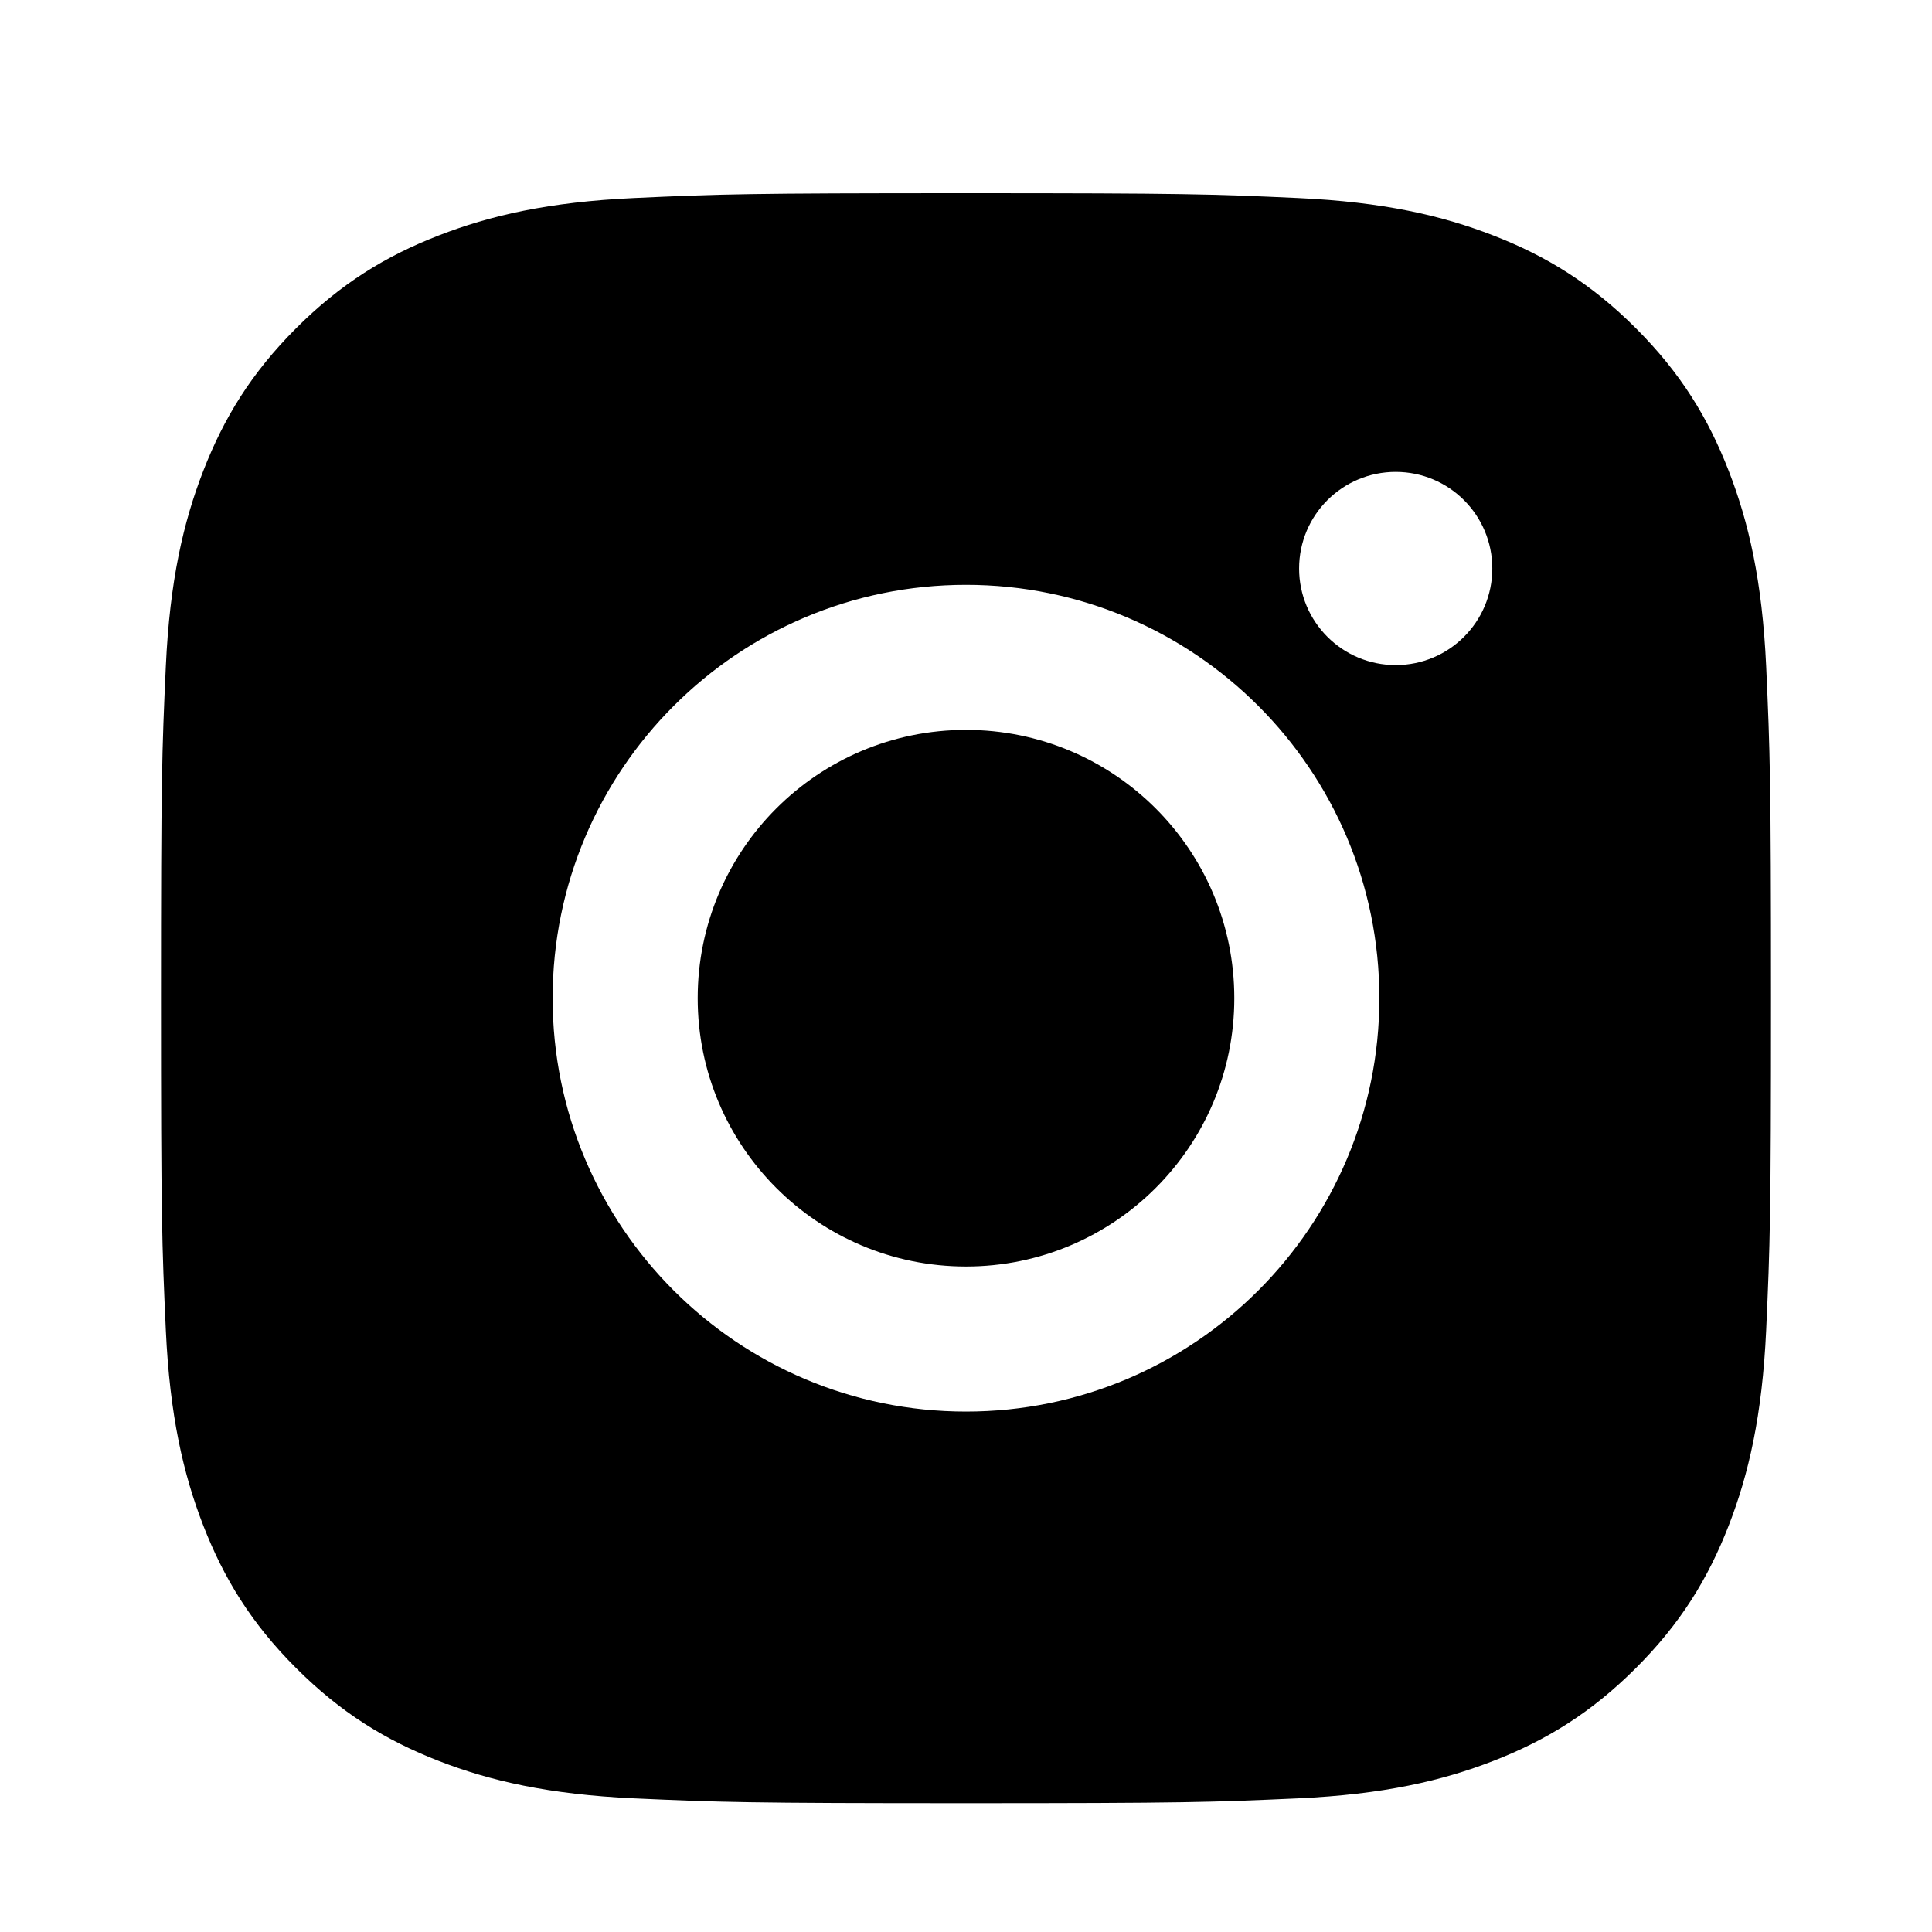
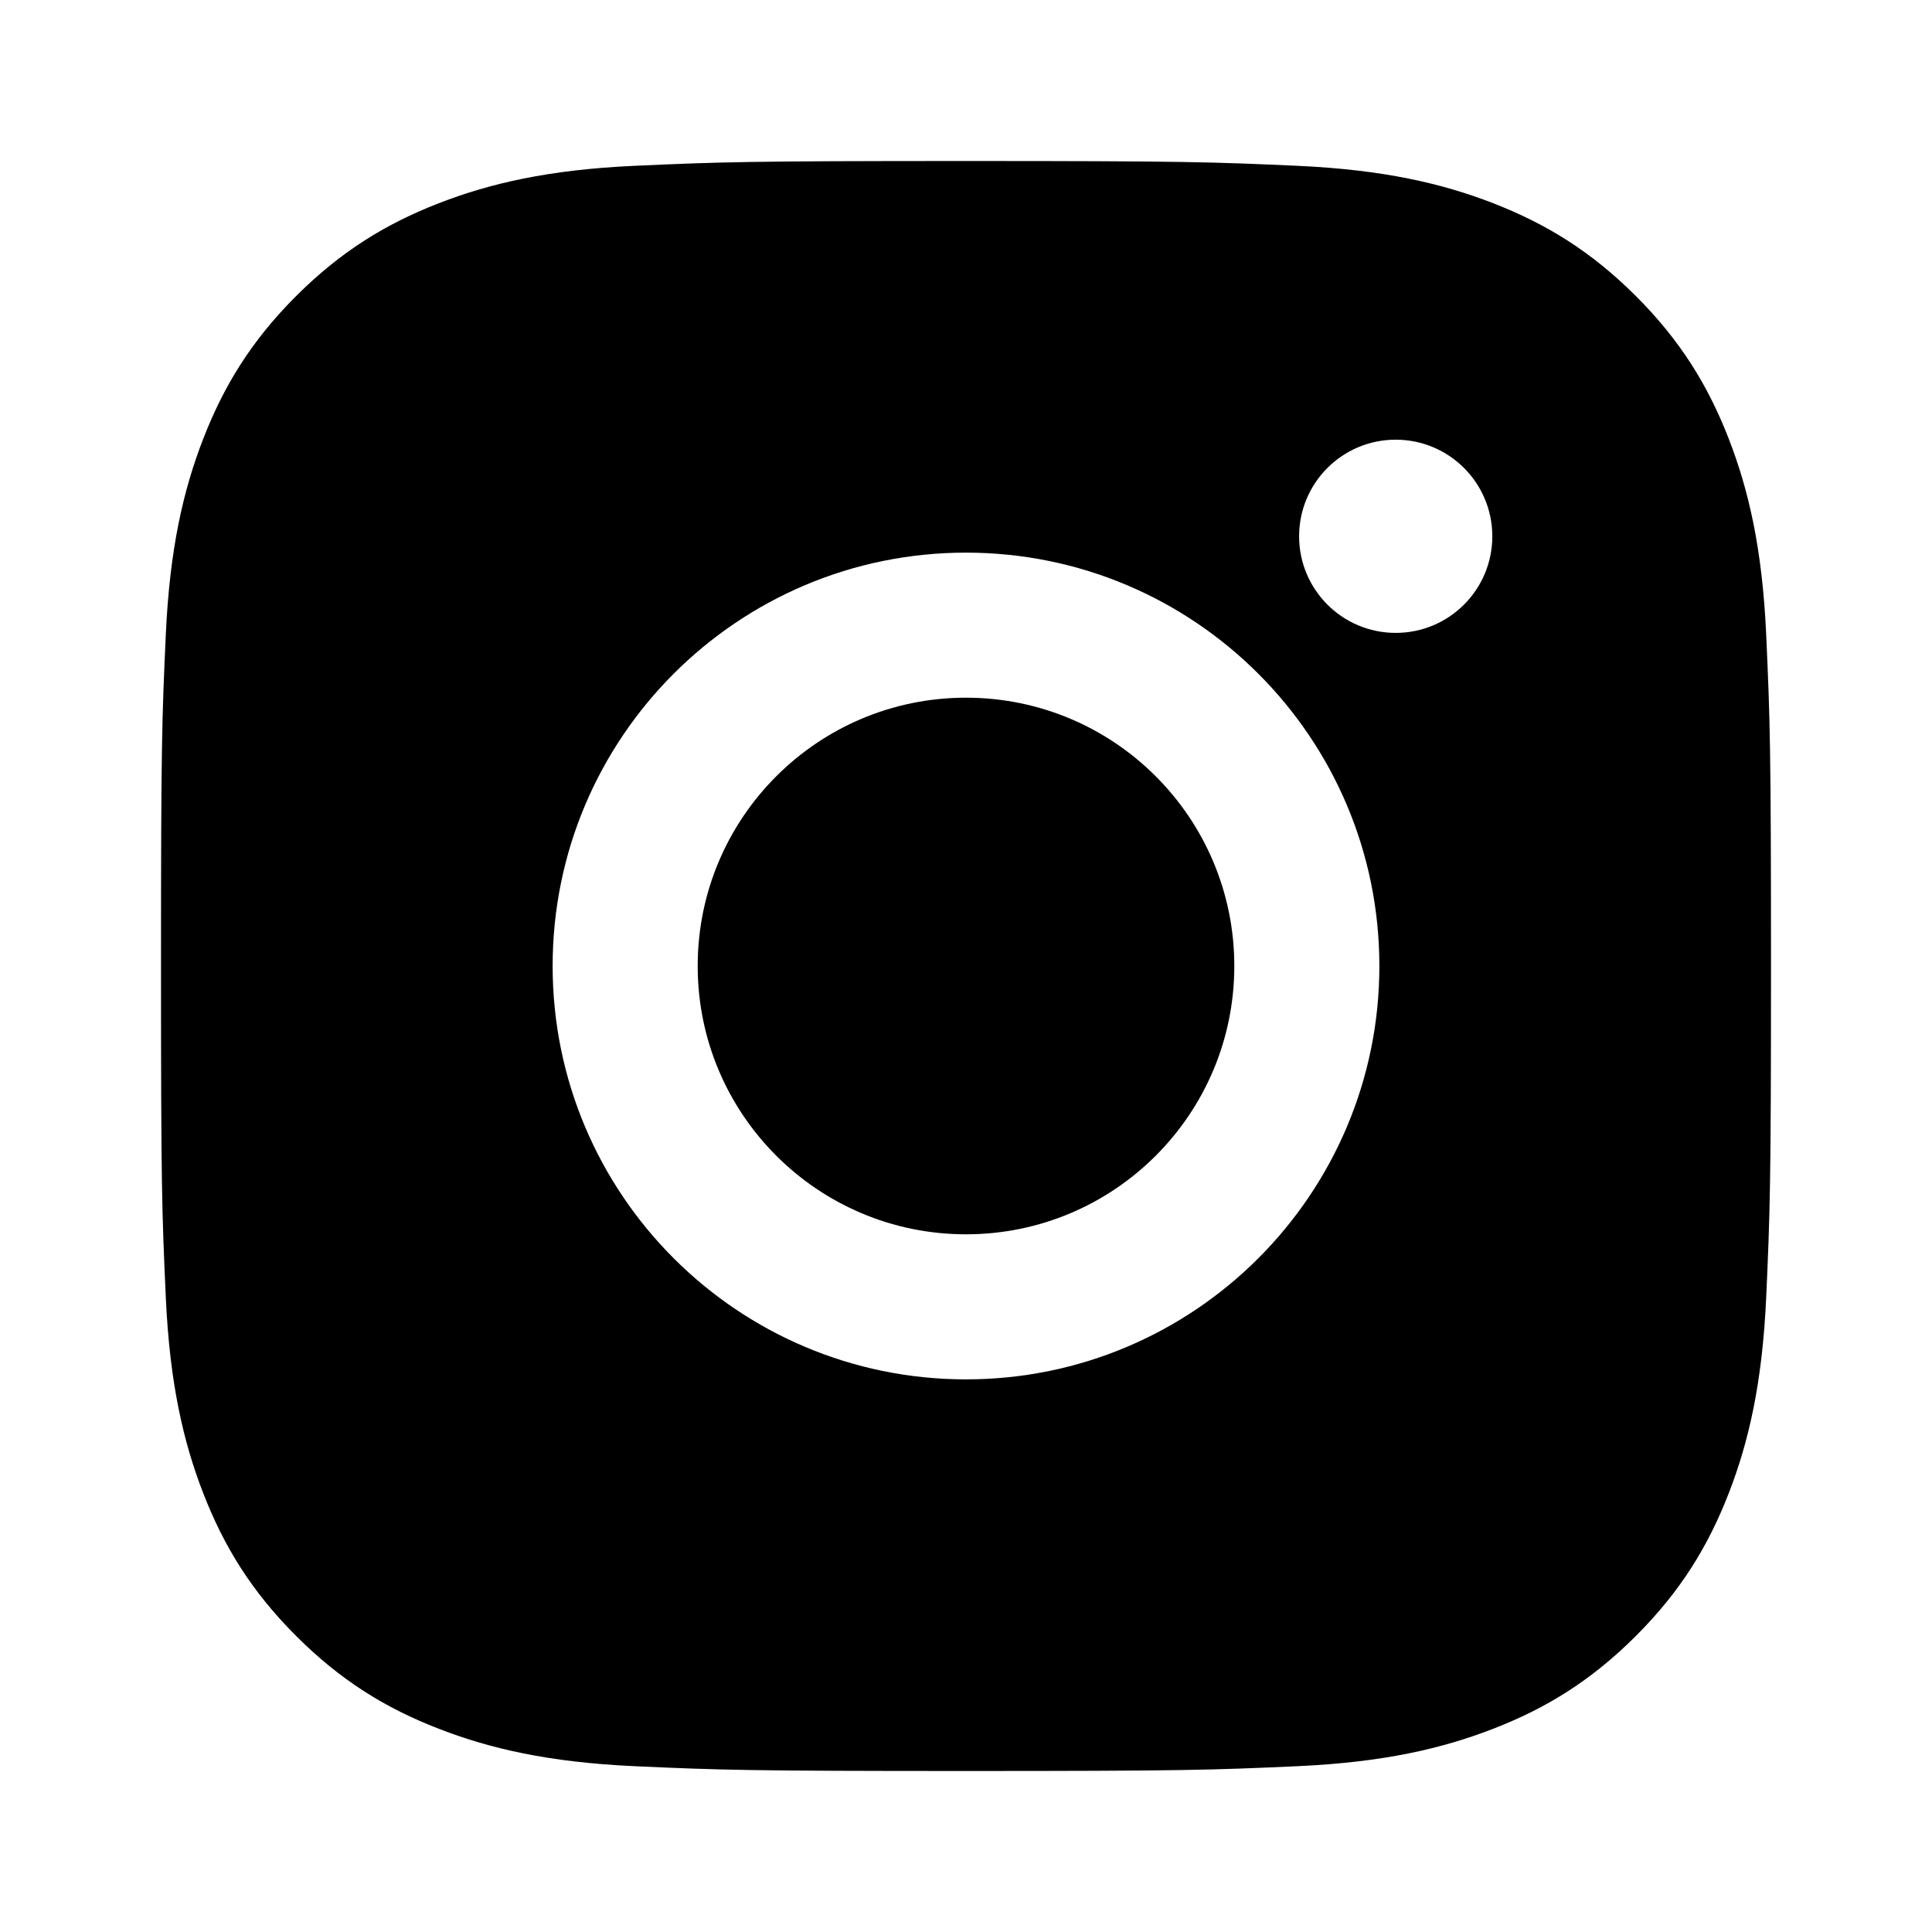
<svg xmlns="http://www.w3.org/2000/svg" viewBox="0 0 24 24" data-title="InstagramFill" fill="currentColor" stroke="none">
-   <path fill-rule="evenodd" clip-rule="evenodd" d="M12 2.4C9.284 2.4 8.944 2.411 7.877 2.46C6.813 2.509 6.086 2.678 5.45 2.925C4.792 3.18 4.234 3.522 3.678 4.078C3.122 4.634 2.781 5.192 2.525 5.85C2.278 6.486 2.109 7.213 2.06 8.277C2.011 9.344 2 9.684 2 12.4C2 15.116 2.011 15.456 2.06 16.523C2.109 17.587 2.278 18.314 2.525 18.95C2.781 19.608 3.122 20.166 3.678 20.721C4.234 21.277 4.792 21.619 5.45 21.875C6.086 22.122 6.813 22.291 7.877 22.34C8.944 22.388 9.284 22.4 12 22.4C14.716 22.4 15.056 22.388 16.123 22.34C17.187 22.291 17.914 22.122 18.55 21.875C19.208 21.619 19.766 21.277 20.322 20.721C20.878 20.166 21.219 19.608 21.475 18.95C21.722 18.314 21.891 17.587 21.94 16.523C21.988 15.456 22 15.116 22 12.4C22 9.684 21.988 9.344 21.94 8.277C21.891 7.213 21.722 6.486 21.475 5.85C21.219 5.192 20.878 4.634 20.322 4.078C19.766 3.522 19.208 3.18 18.55 2.925C17.914 2.678 17.187 2.509 16.123 2.46C15.056 2.411 14.716 2.4 12 2.4ZM12 7.265C9.164 7.265 6.865 9.564 6.865 12.4C6.865 15.236 9.164 17.535 12 17.535C14.836 17.535 17.135 15.236 17.135 12.4C17.135 9.564 14.836 7.265 12 7.265ZM12 15.733C10.159 15.733 8.667 14.241 8.667 12.4C8.667 10.559 10.159 9.067 12 9.067C13.841 9.067 15.333 10.559 15.333 12.4C15.333 14.241 13.841 15.733 12 15.733ZM18.538 7.062C18.538 7.725 18.001 8.262 17.338 8.262C16.675 8.262 16.138 7.725 16.138 7.062C16.138 6.399 16.675 5.862 17.338 5.862C18.001 5.862 18.538 6.399 18.538 7.062Z" />
+   <path fill-rule="evenodd" clip-rule="evenodd" d="M12 2C9.284 2 8.944 2.012 7.877 2.06C6.813 2.109 6.086 2.278 5.45 2.525C4.792 2.781 4.234 3.123 3.678 3.678C3.122 4.234 2.781 4.792 2.525 5.45C2.278 6.086 2.109 6.813 2.06 7.877C2.011 8.944 2 9.284 2 12C2 14.716 2.011 15.056 2.06 16.123C2.109 17.187 2.278 17.914 2.525 18.55C2.781 19.208 3.122 19.766 3.678 20.322C4.234 20.878 4.792 21.22 5.45 21.475C6.086 21.722 6.813 21.891 7.877 21.94C8.944 21.988 9.284 22 12 22C14.716 22 15.056 21.988 16.123 21.94C17.187 21.891 17.914 21.722 18.55 21.475C19.208 21.22 19.766 20.878 20.322 20.322C20.878 19.766 21.219 19.208 21.475 18.55C21.722 17.914 21.891 17.187 21.94 16.123C21.988 15.056 22 14.716 22 12C22 9.284 21.988 8.944 21.94 7.877C21.891 6.813 21.722 6.086 21.475 5.45C21.219 4.792 20.878 4.234 20.322 3.678C19.766 3.123 19.208 2.781 18.55 2.525C17.914 2.278 17.187 2.109 16.123 2.06C15.056 2.012 14.716 2 12 2ZM12 6.865C9.164 6.865 6.865 9.164 6.865 12C6.865 14.836 9.164 17.135 12 17.135C14.836 17.135 17.135 14.836 17.135 12C17.135 9.164 14.836 6.865 12 6.865ZM12 15.333C10.159 15.333 8.667 13.841 8.667 12C8.667 10.159 10.159 8.667 12 8.667C13.841 8.667 15.333 10.159 15.333 12C15.333 13.841 13.841 15.333 12 15.333ZM18.538 6.662C18.538 7.325 18.001 7.862 17.338 7.862C16.675 7.862 16.138 7.325 16.138 6.662C16.138 5.999 16.675 5.462 17.338 5.462C18.001 5.462 18.538 5.999 18.538 6.662Z" />
</svg>
